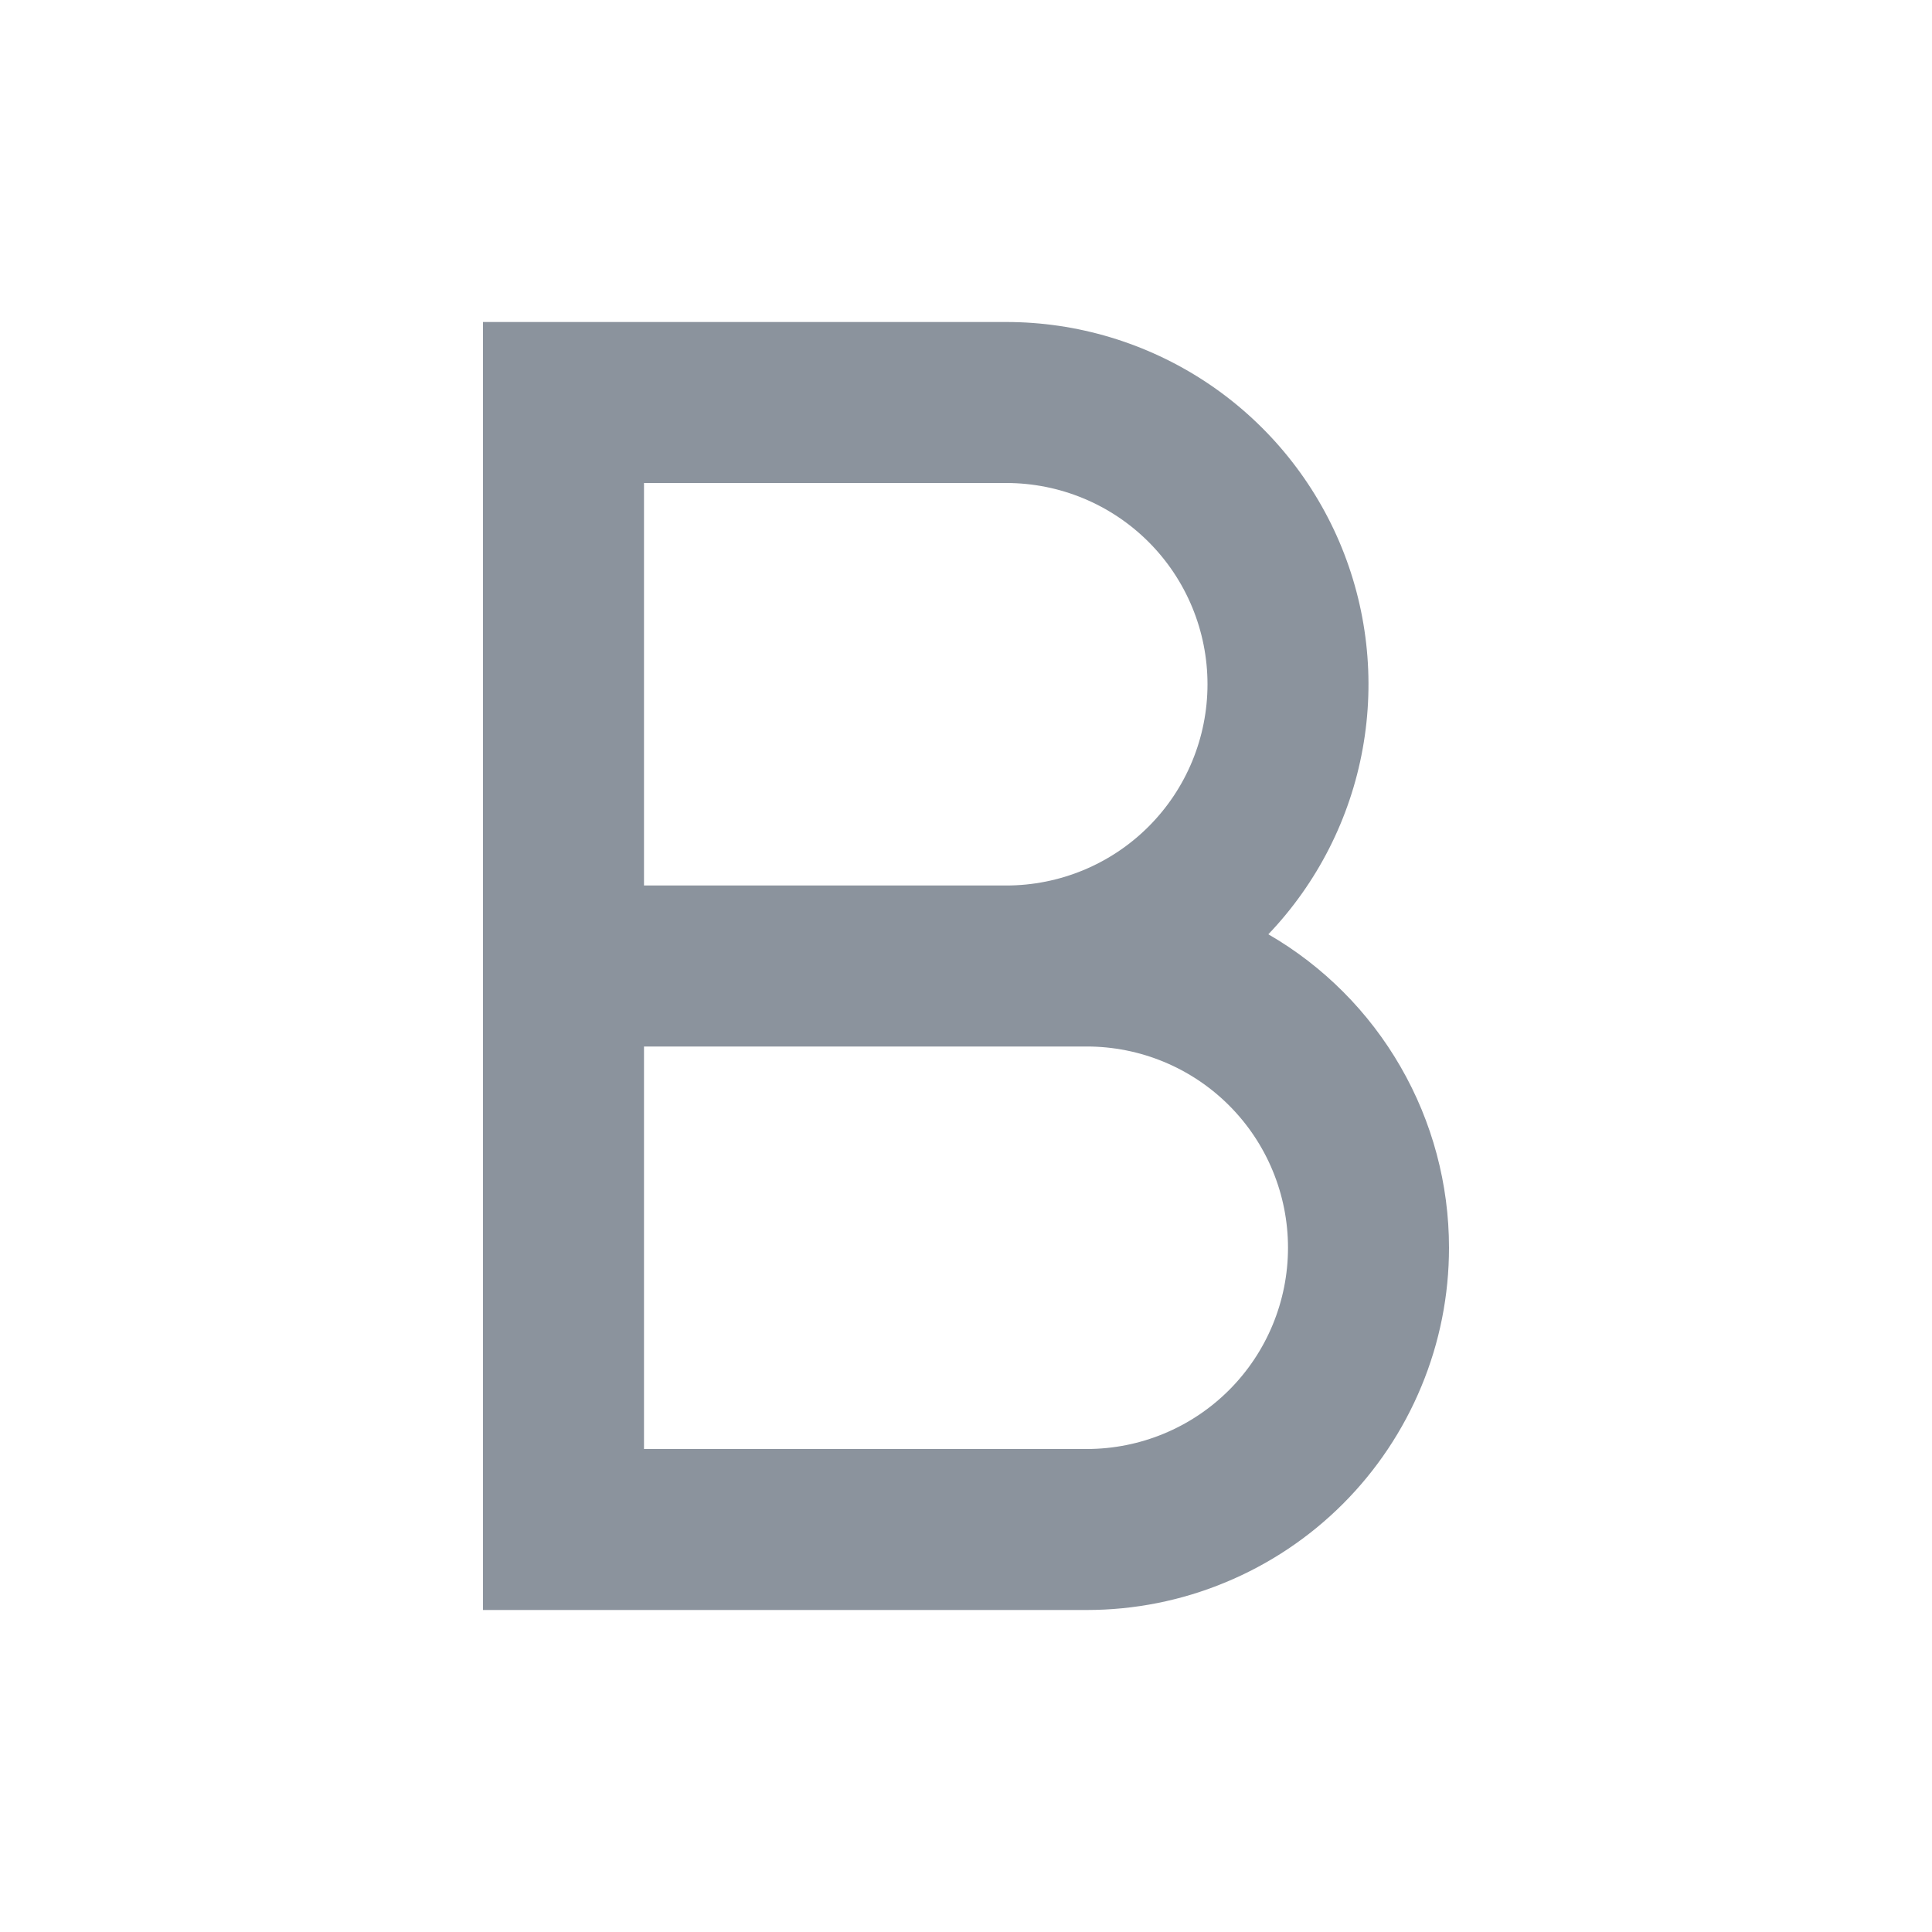
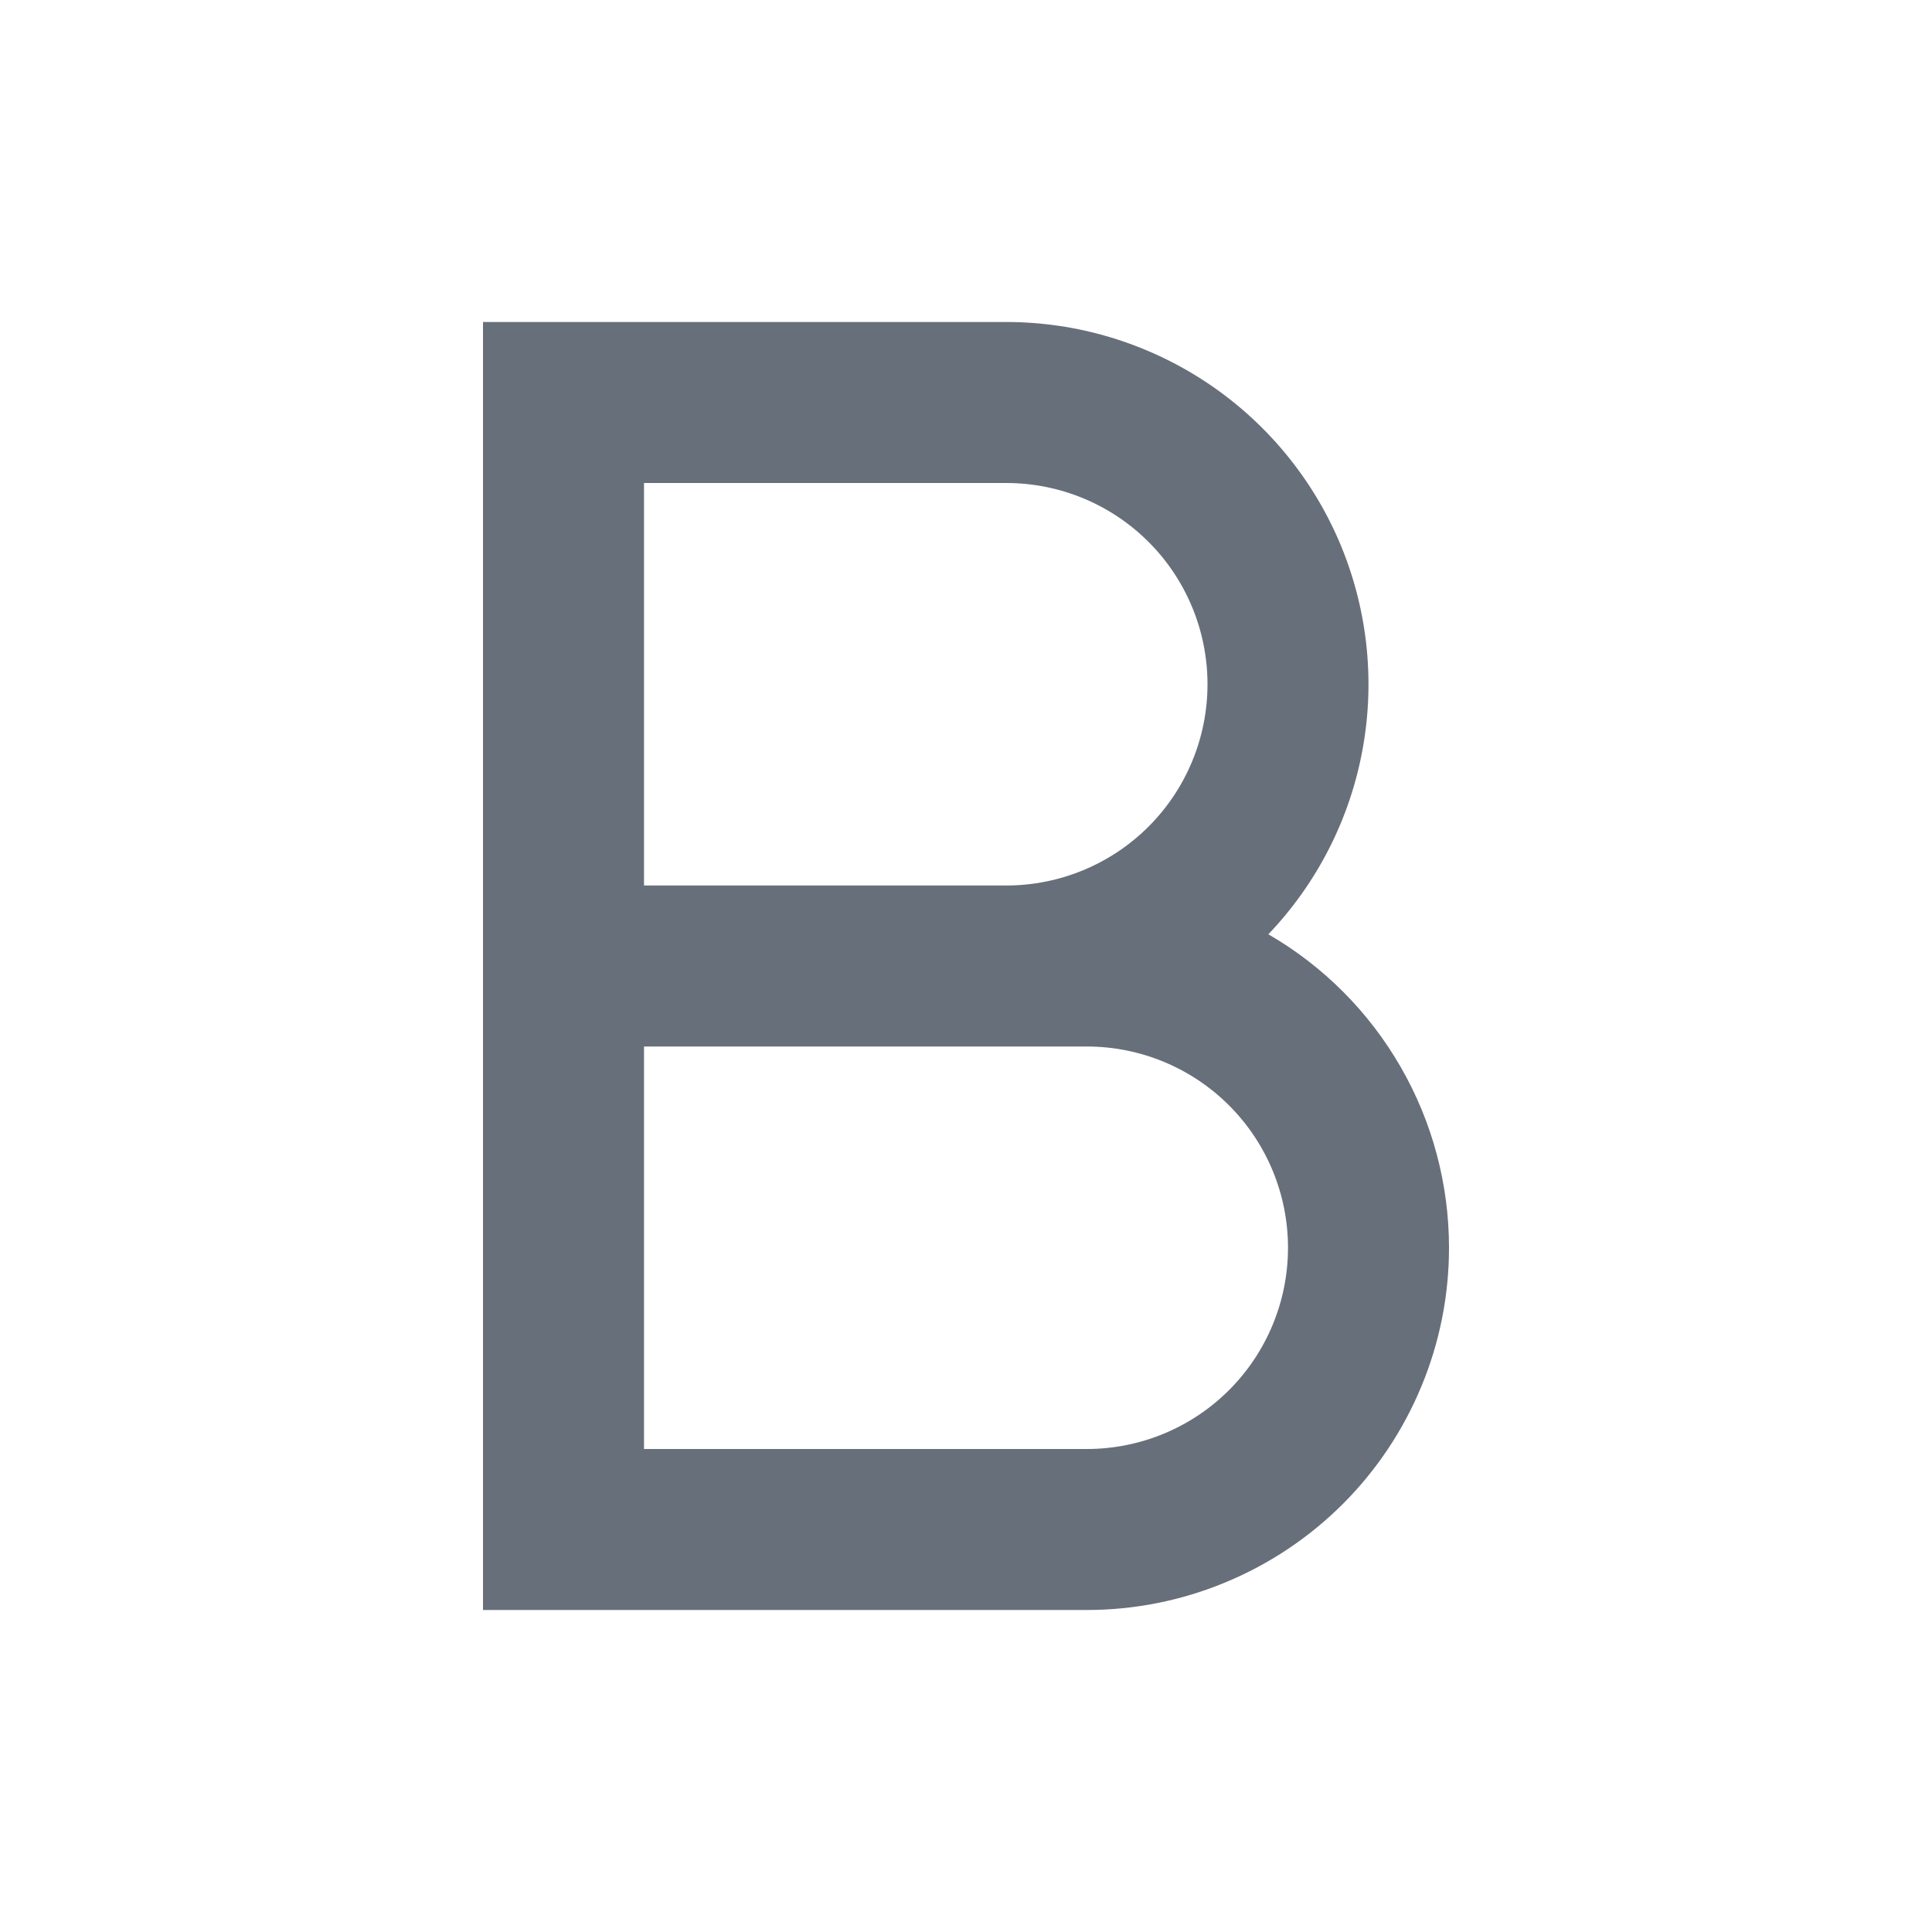
<svg xmlns="http://www.w3.org/2000/svg" width="24" height="24" viewBox="0 0 24 24" fill="none">
-   <path d="M8 11H12.5C13.163 11 13.799 10.737 14.268 10.268C14.737 9.799 15 9.163 15 8.5C15 7.837 14.737 7.201 14.268 6.732C13.799 6.263 13.163 6 12.5 6H8V11ZM18 15.5C18 16.091 17.884 16.676 17.657 17.222C17.431 17.768 17.1 18.264 16.682 18.682C16.264 19.1 15.768 19.431 15.222 19.657C14.676 19.884 14.091 20 13.5 20H6V4H12.5C13.381 4 14.242 4.259 14.978 4.744C15.713 5.229 16.29 5.919 16.637 6.729C16.983 7.539 17.085 8.433 16.928 9.3C16.772 10.167 16.364 10.969 15.756 11.606C16.439 12.001 17.005 12.569 17.399 13.253C17.793 13.936 18 14.711 18 15.5ZM8 13V18H13.5C14.163 18 14.799 17.737 15.268 17.268C15.737 16.799 16 16.163 16 15.5C16 14.837 15.737 14.201 15.268 13.732C14.799 13.263 14.163 13 13.5 13H8Z" fill="#8B939D" />
+   <path d="M8 11H12.5C13.163 11 13.799 10.737 14.268 10.268C14.737 9.799 15 9.163 15 8.5C15 7.837 14.737 7.201 14.268 6.732C13.799 6.263 13.163 6 12.5 6H8V11ZM18 15.5C18 16.091 17.884 16.676 17.657 17.222C17.431 17.768 17.1 18.264 16.682 18.682C16.264 19.1 15.768 19.431 15.222 19.657C14.676 19.884 14.091 20 13.5 20H6V4H12.5C13.381 4 14.242 4.259 14.978 4.744C15.713 5.229 16.29 5.919 16.637 6.729C16.983 7.539 17.085 8.433 16.928 9.3C16.772 10.167 16.364 10.969 15.756 11.606C16.439 12.001 17.005 12.569 17.399 13.253C17.793 13.936 18 14.711 18 15.5ZM8 13V18H13.5C14.163 18 14.799 17.737 15.268 17.268C15.737 16.799 16 16.163 16 15.5C16 14.837 15.737 14.201 15.268 13.732C14.799 13.263 14.163 13 13.5 13H8Z" fill="#676F7A" />
</svg>
